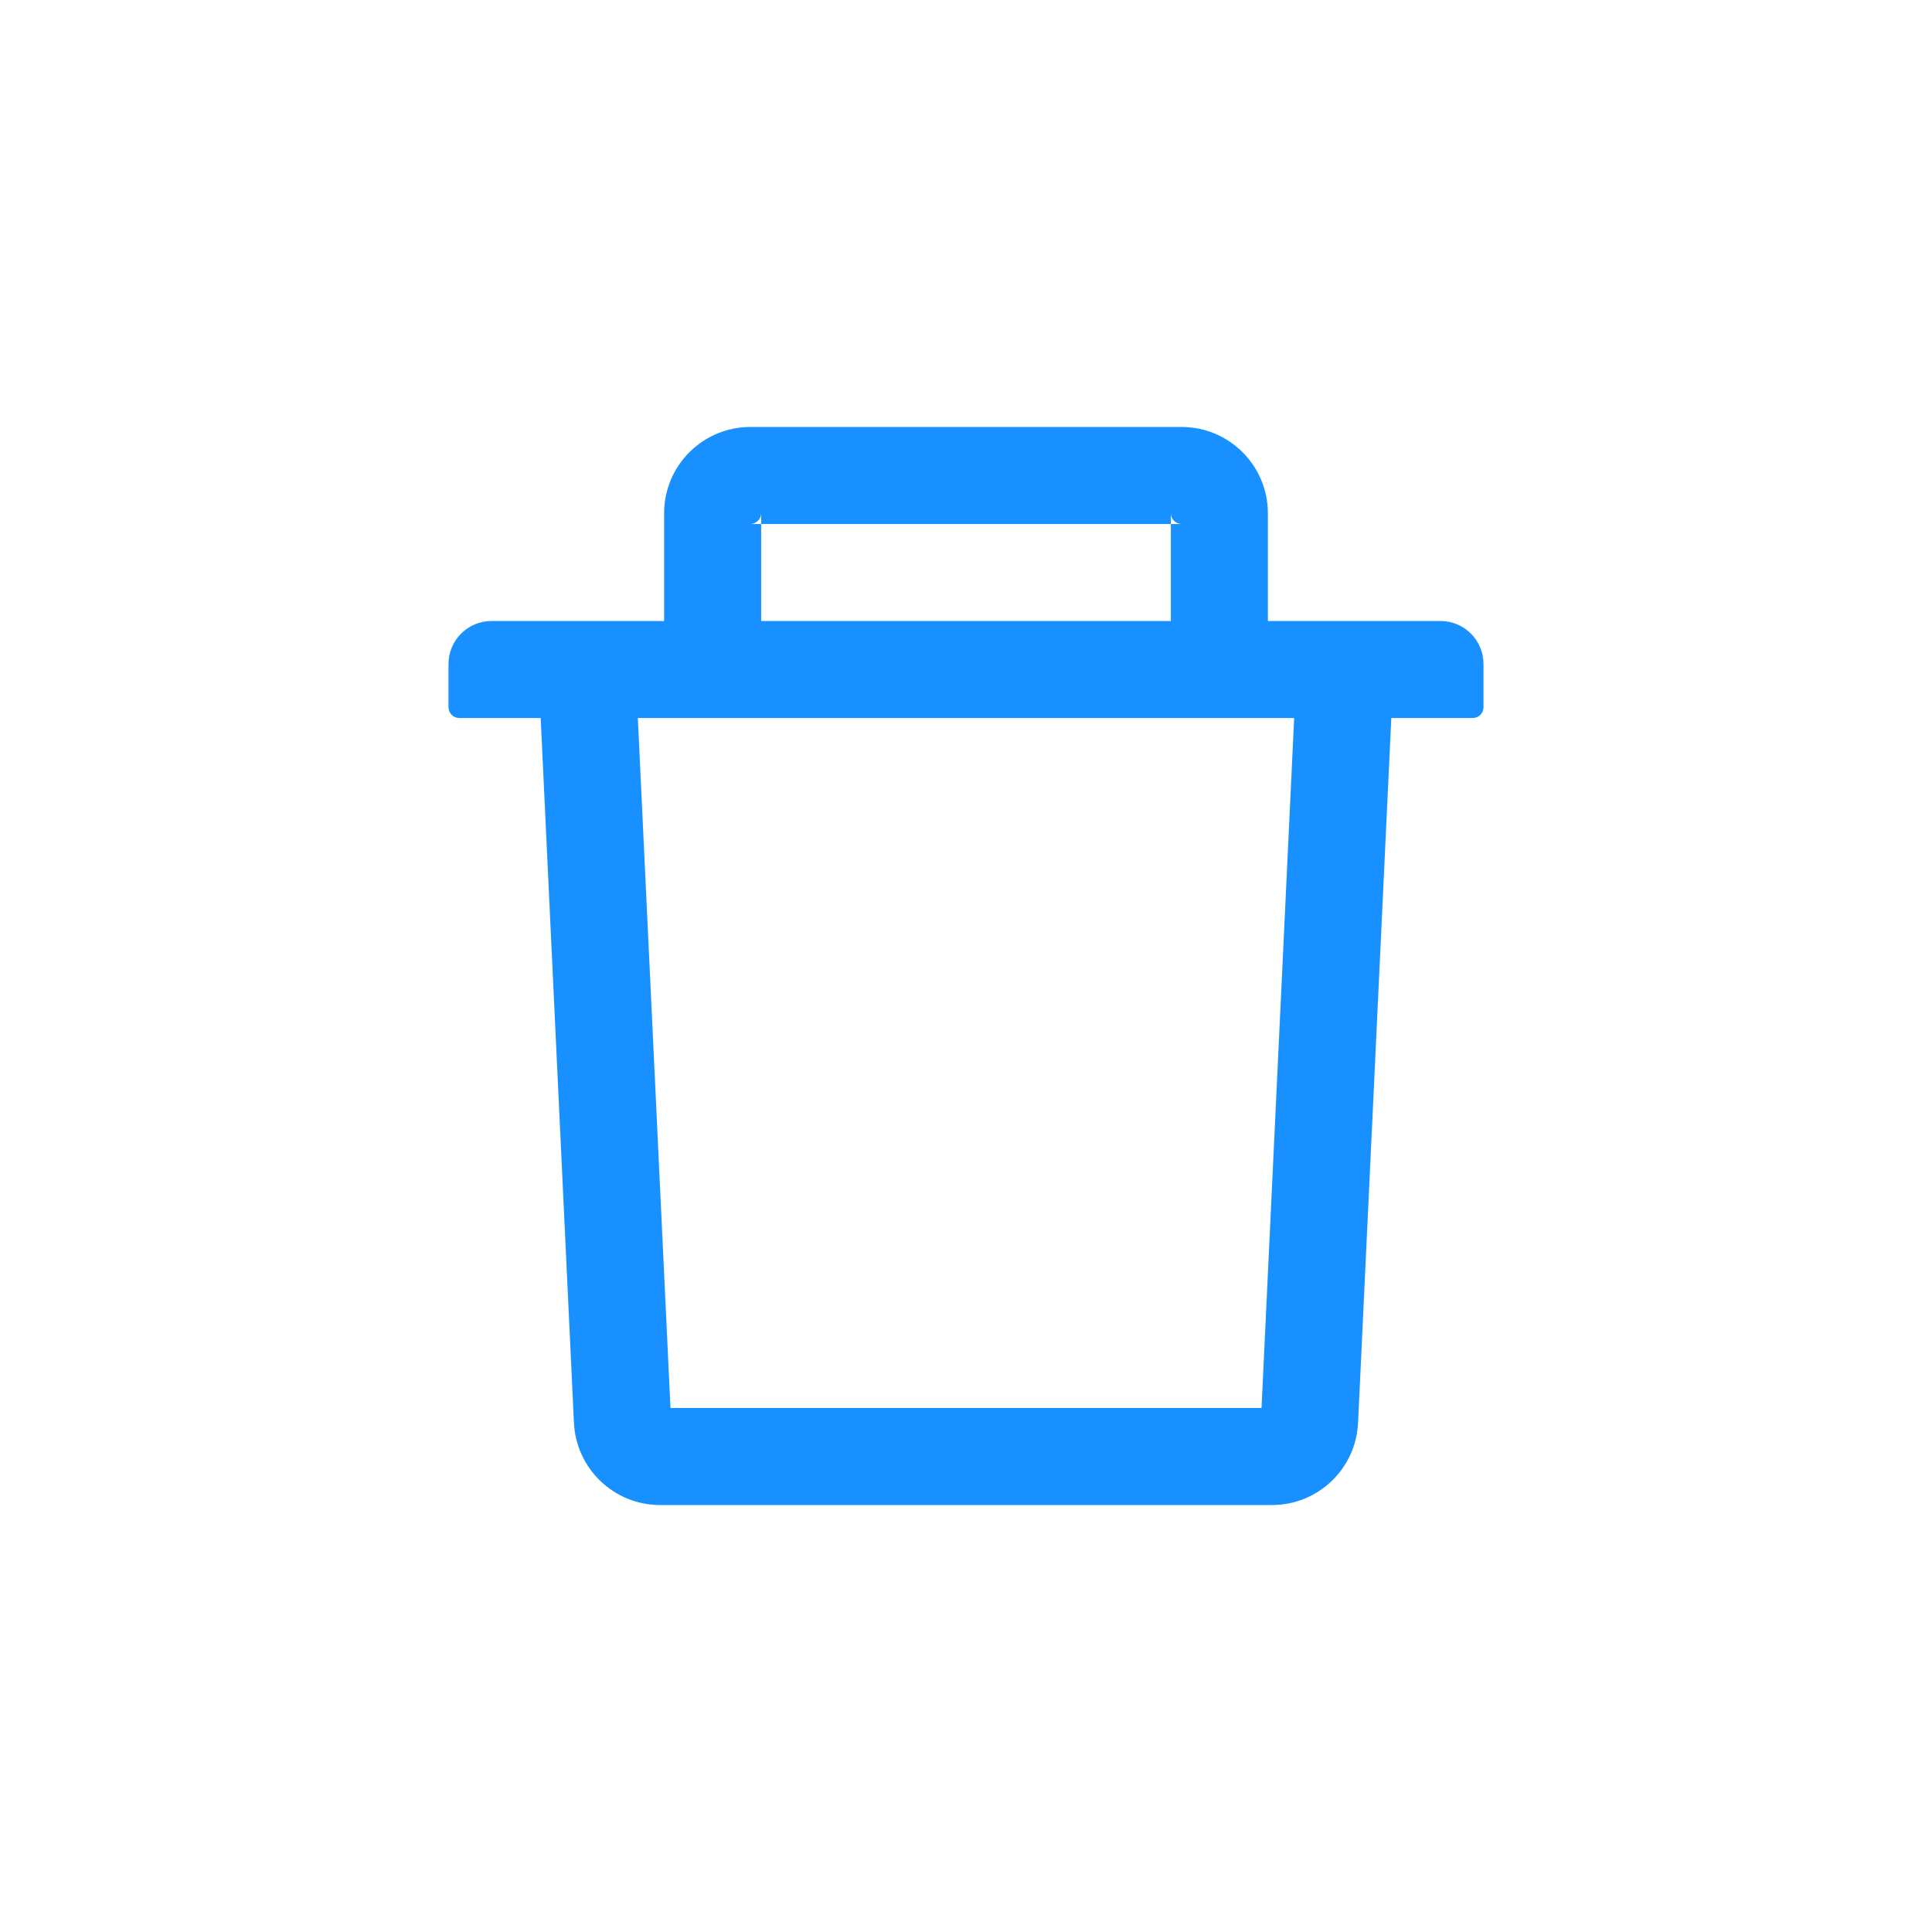
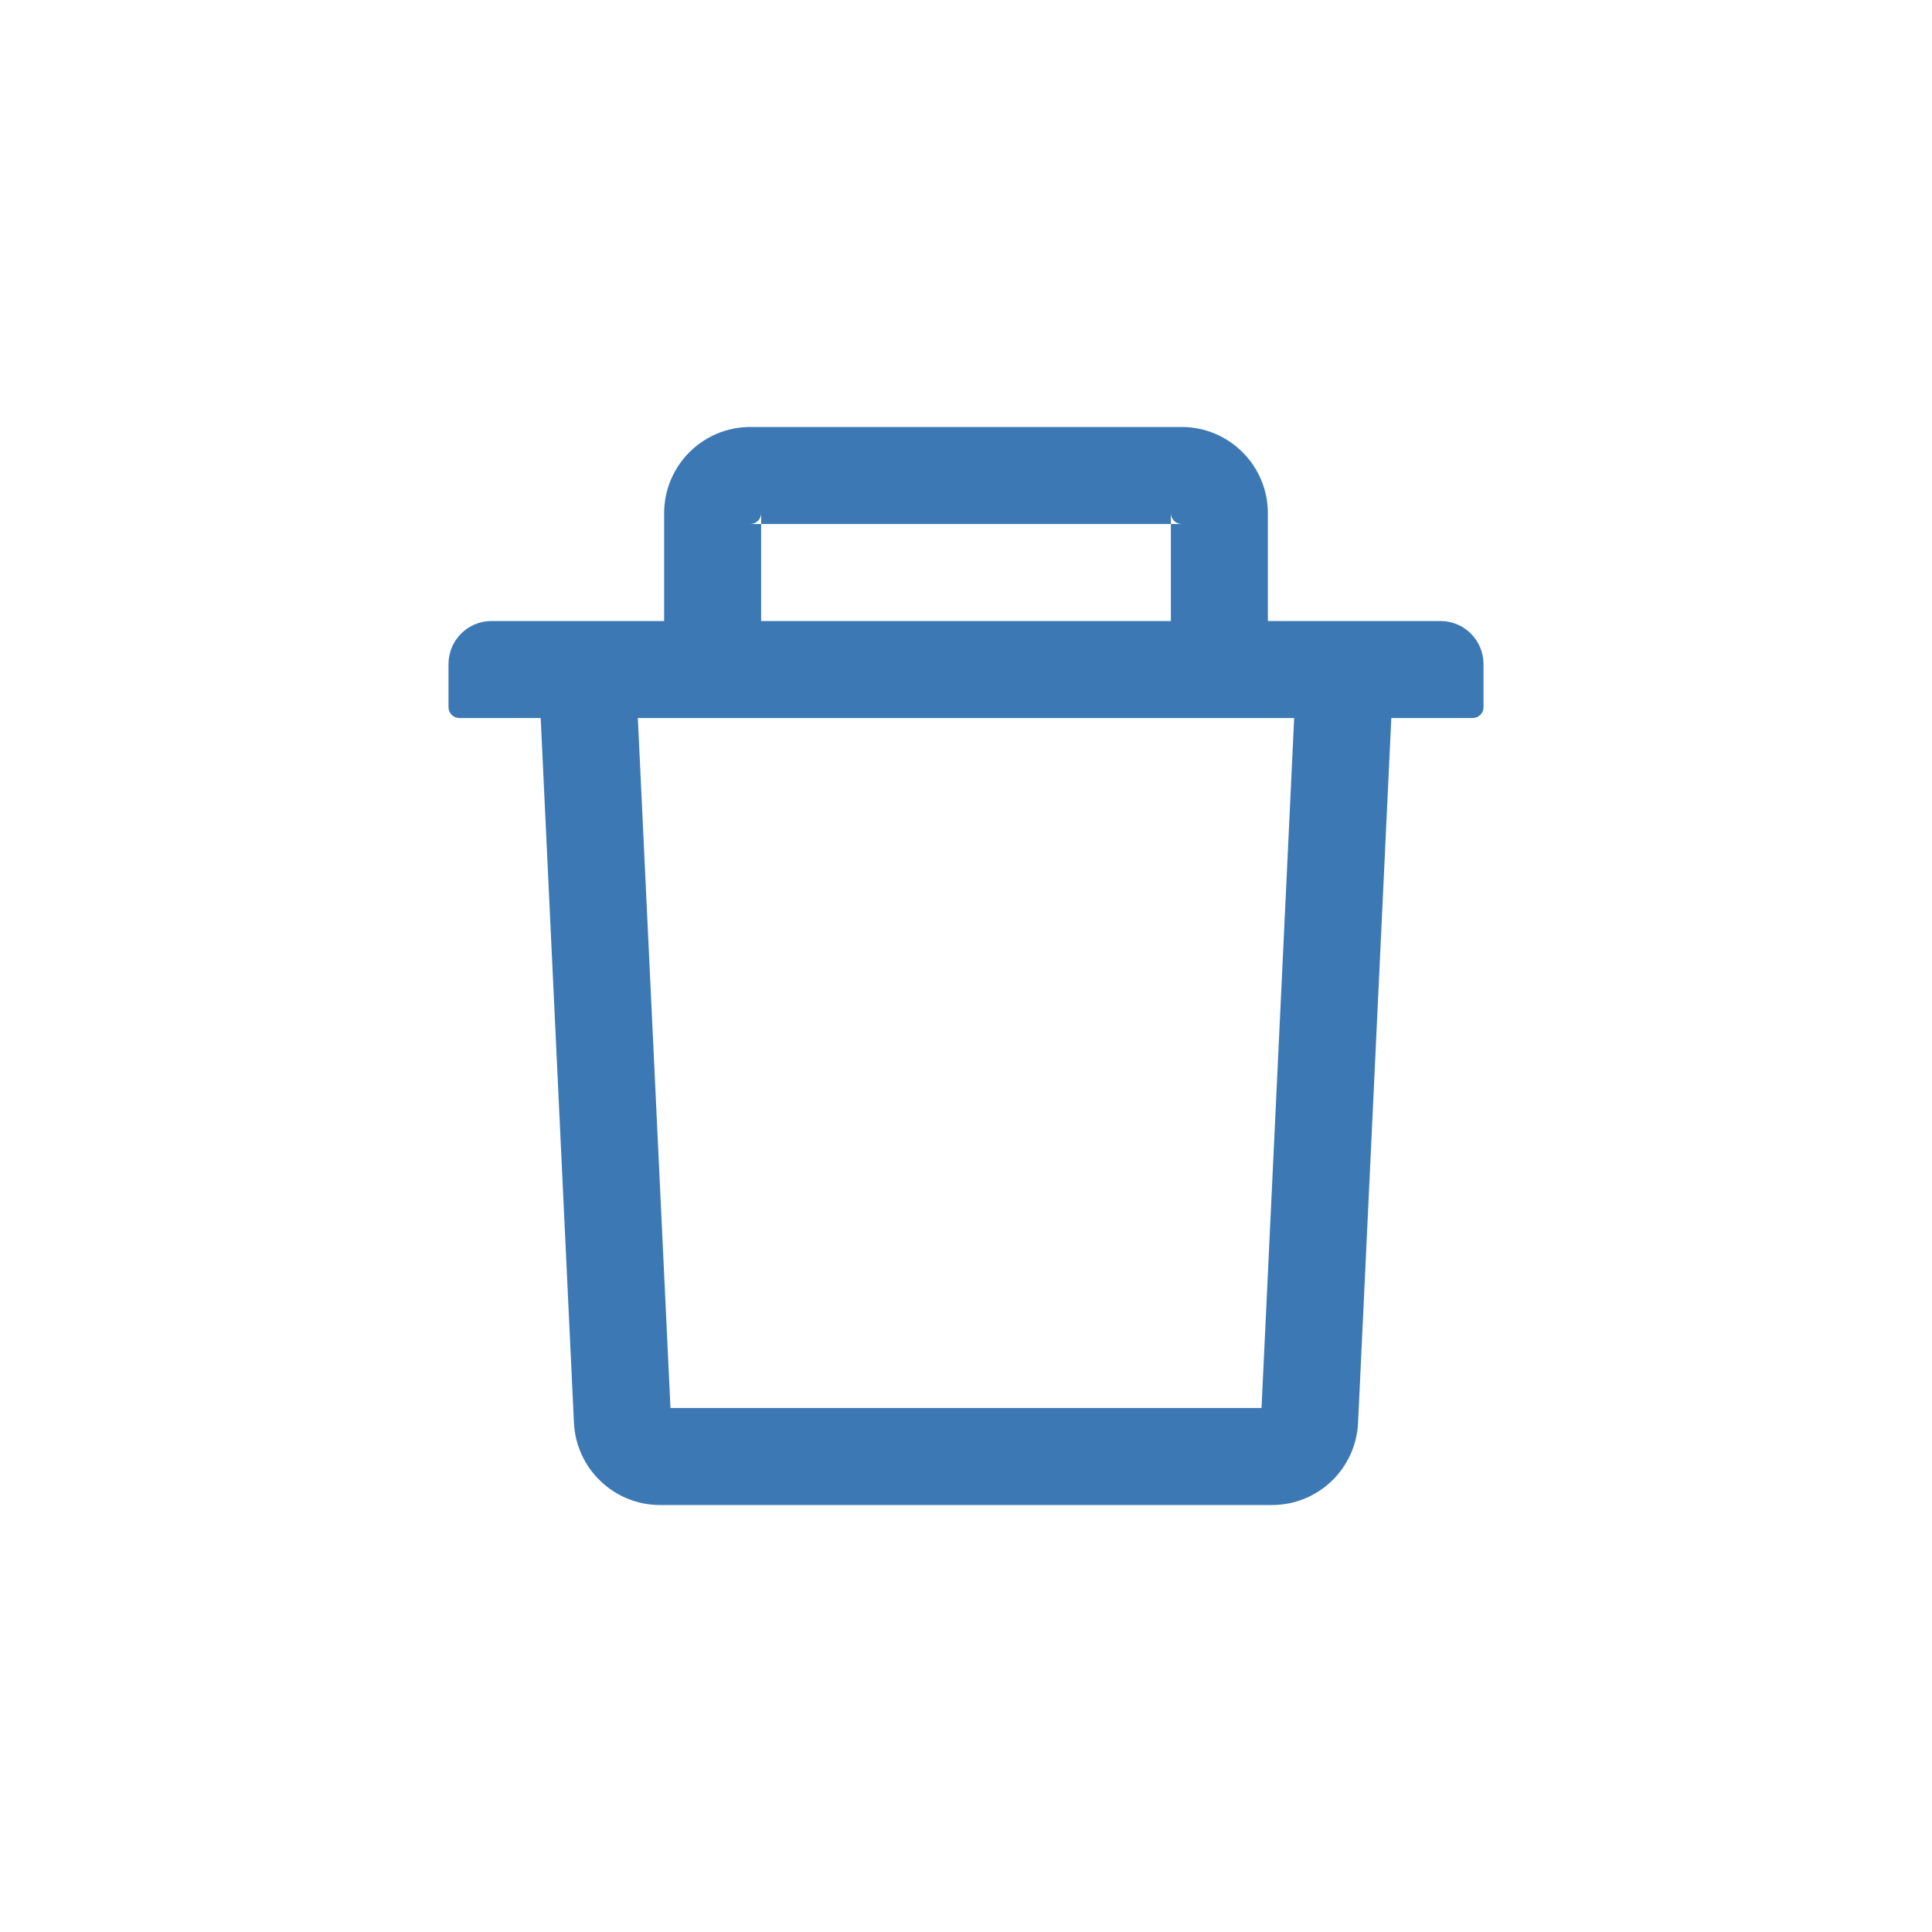
<svg xmlns="http://www.w3.org/2000/svg" width="28" height="28" viewBox="0 0 28 28" fill="none">
-   <path d="M11.031 7.594H10.875C10.961 7.594 11.031 7.523 11.031 7.438V7.594H16.969V7.438C16.969 7.523 17.039 7.594 17.125 7.594H16.969V9H18.375V7.438C18.375 6.748 17.814 6.188 17.125 6.188H10.875C10.185 6.188 9.625 6.748 9.625 7.438V9H11.031V7.594ZM20.875 9H7.125C6.779 9 6.5 9.279 6.5 9.625V10.25C6.5 10.336 6.57 10.406 6.656 10.406H7.836L8.318 20.621C8.35 21.287 8.9 21.812 9.566 21.812H18.434C19.102 21.812 19.65 21.289 19.682 20.621L20.164 10.406H21.344C21.43 10.406 21.5 10.336 21.5 10.25V9.625C21.5 9.279 21.221 9 20.875 9ZM18.283 20.406H9.717L9.244 10.406H18.756L18.283 20.406Z" fill="#1890ff" />
+   <path d="M11.031 7.594H10.875C10.961 7.594 11.031 7.523 11.031 7.438V7.594H16.969V7.438C16.969 7.523 17.039 7.594 17.125 7.594H16.969V9H18.375V7.438C18.375 6.748 17.814 6.188 17.125 6.188H10.875C10.185 6.188 9.625 6.748 9.625 7.438V9H11.031V7.594ZM20.875 9H7.125C6.779 9 6.5 9.279 6.5 9.625V10.25C6.5 10.336 6.57 10.406 6.656 10.406H7.836L8.318 20.621C8.35 21.287 8.9 21.812 9.566 21.812H18.434C19.102 21.812 19.65 21.289 19.682 20.621L20.164 10.406H21.344C21.43 10.406 21.5 10.336 21.5 10.25V9.625C21.5 9.279 21.221 9 20.875 9ZM18.283 20.406H9.717L9.244 10.406H18.756L18.283 20.406Z" fill="#3c79b4" />
</svg>
